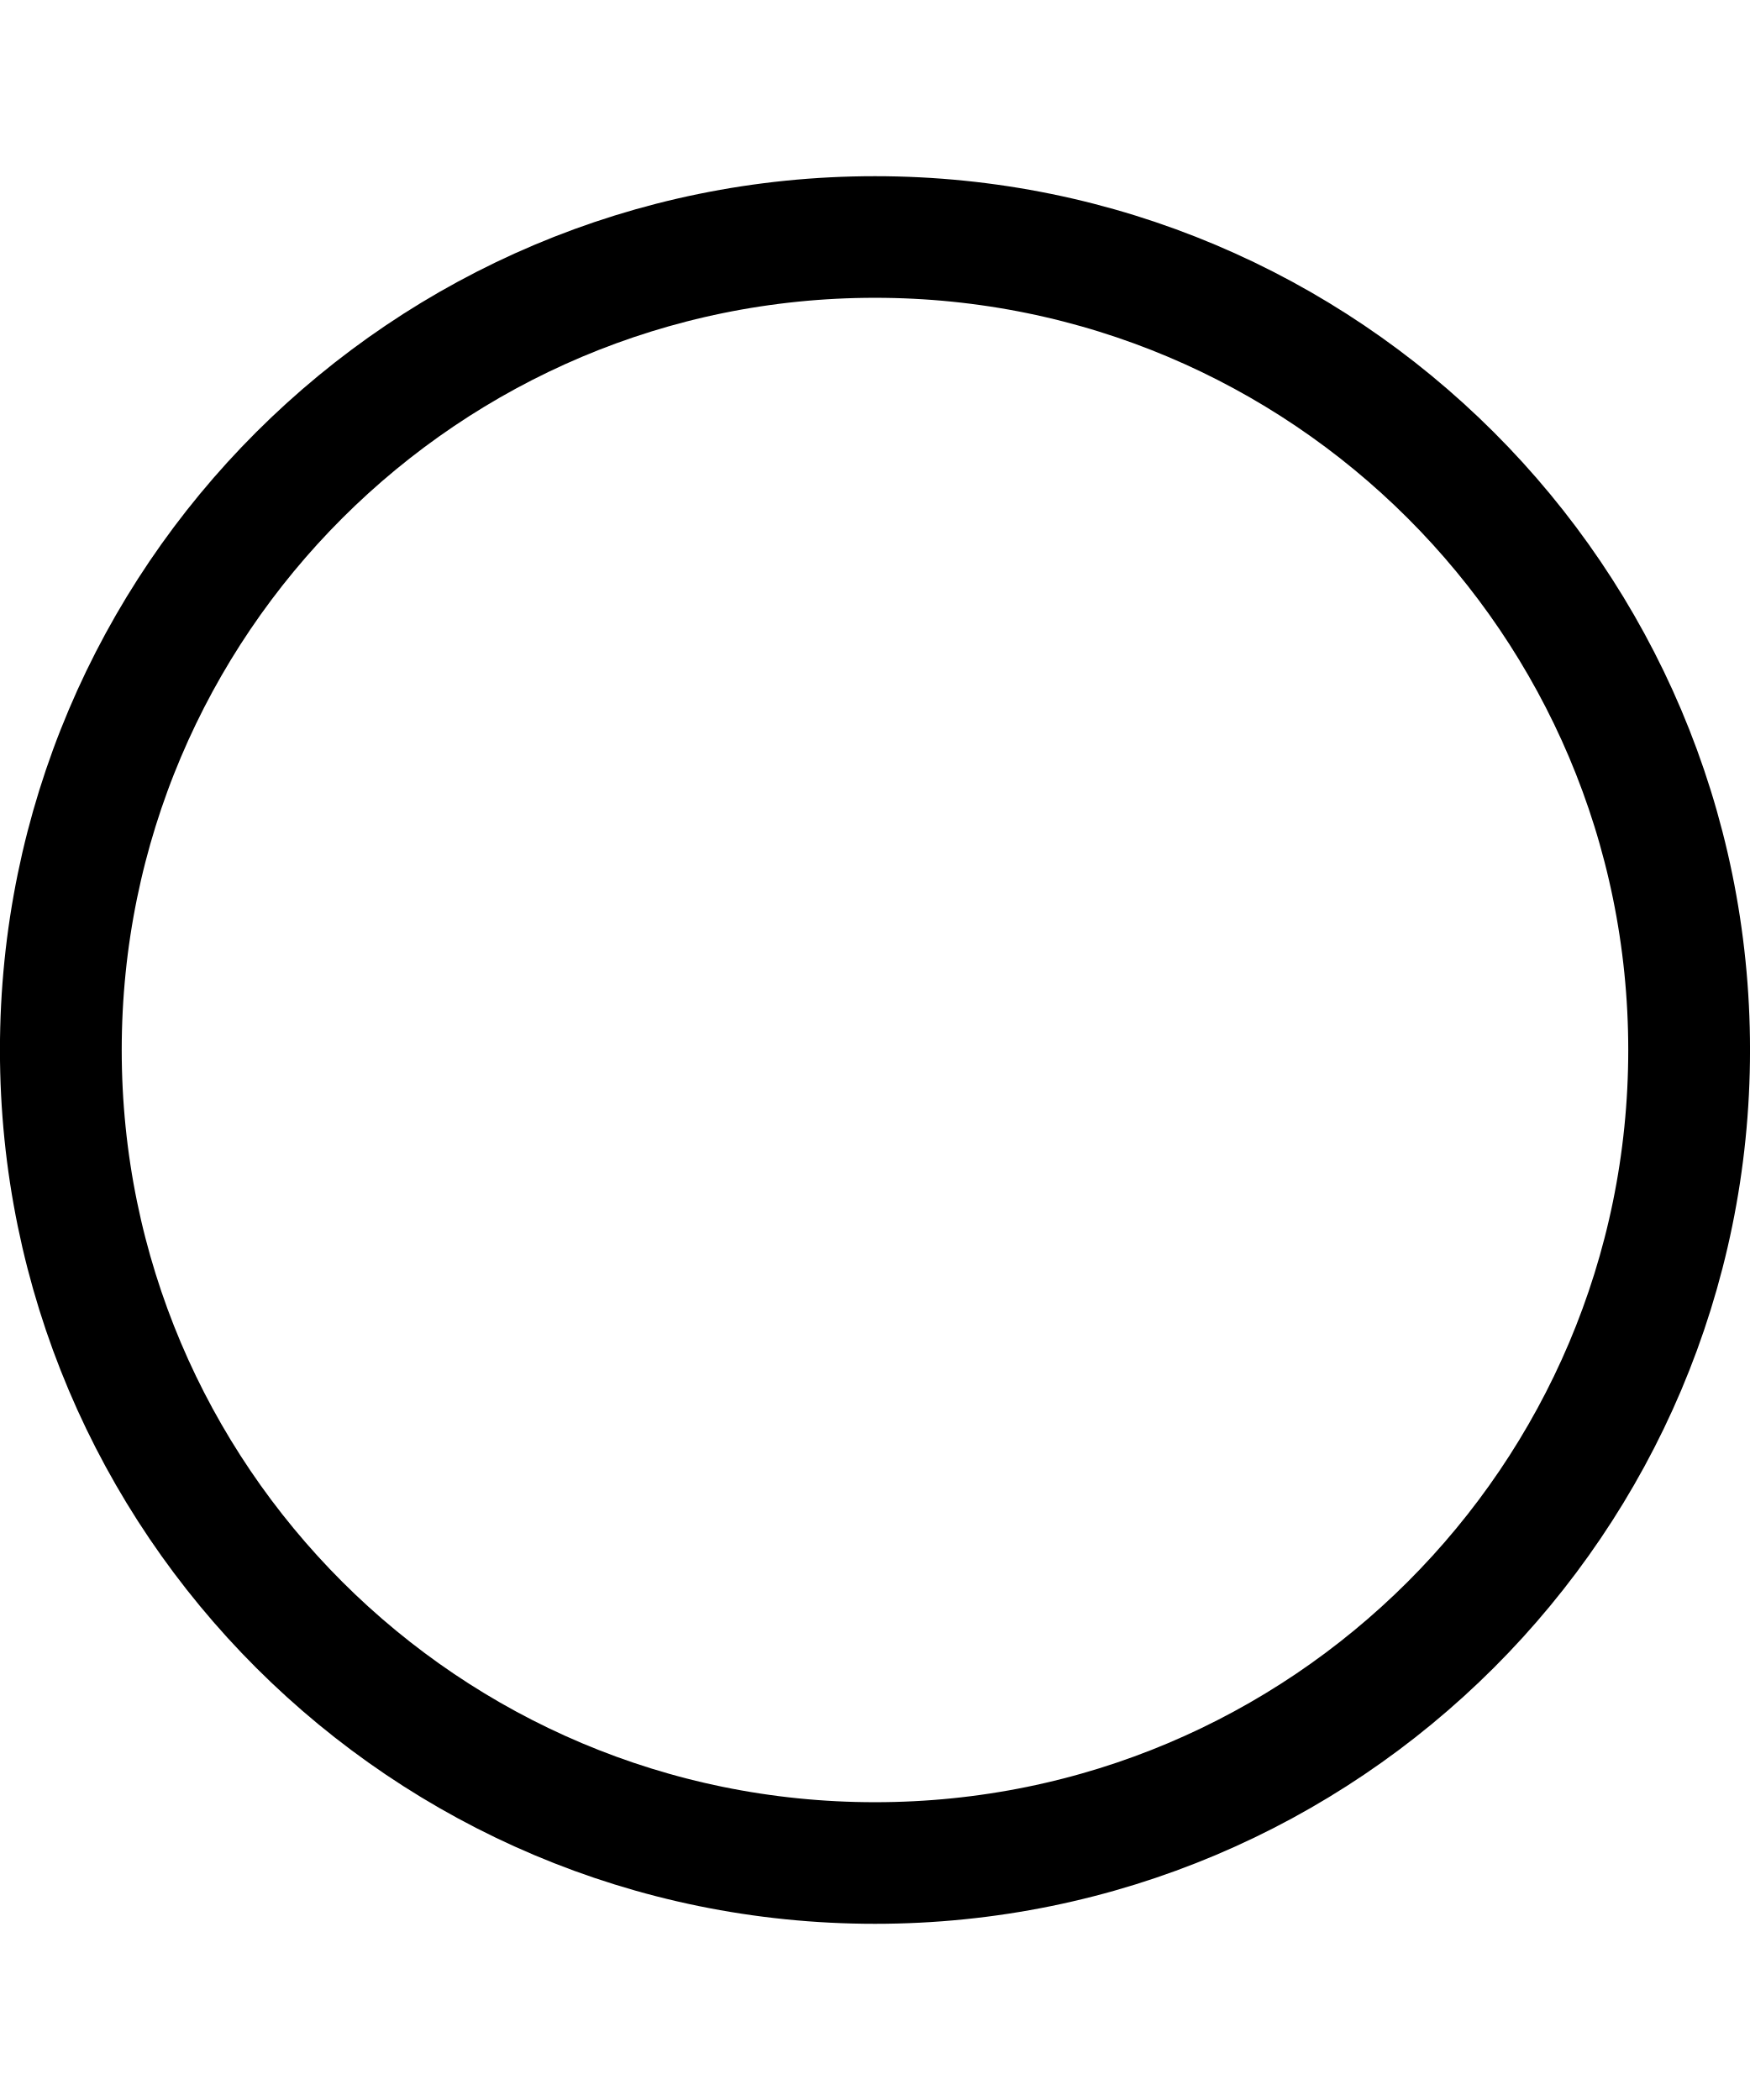
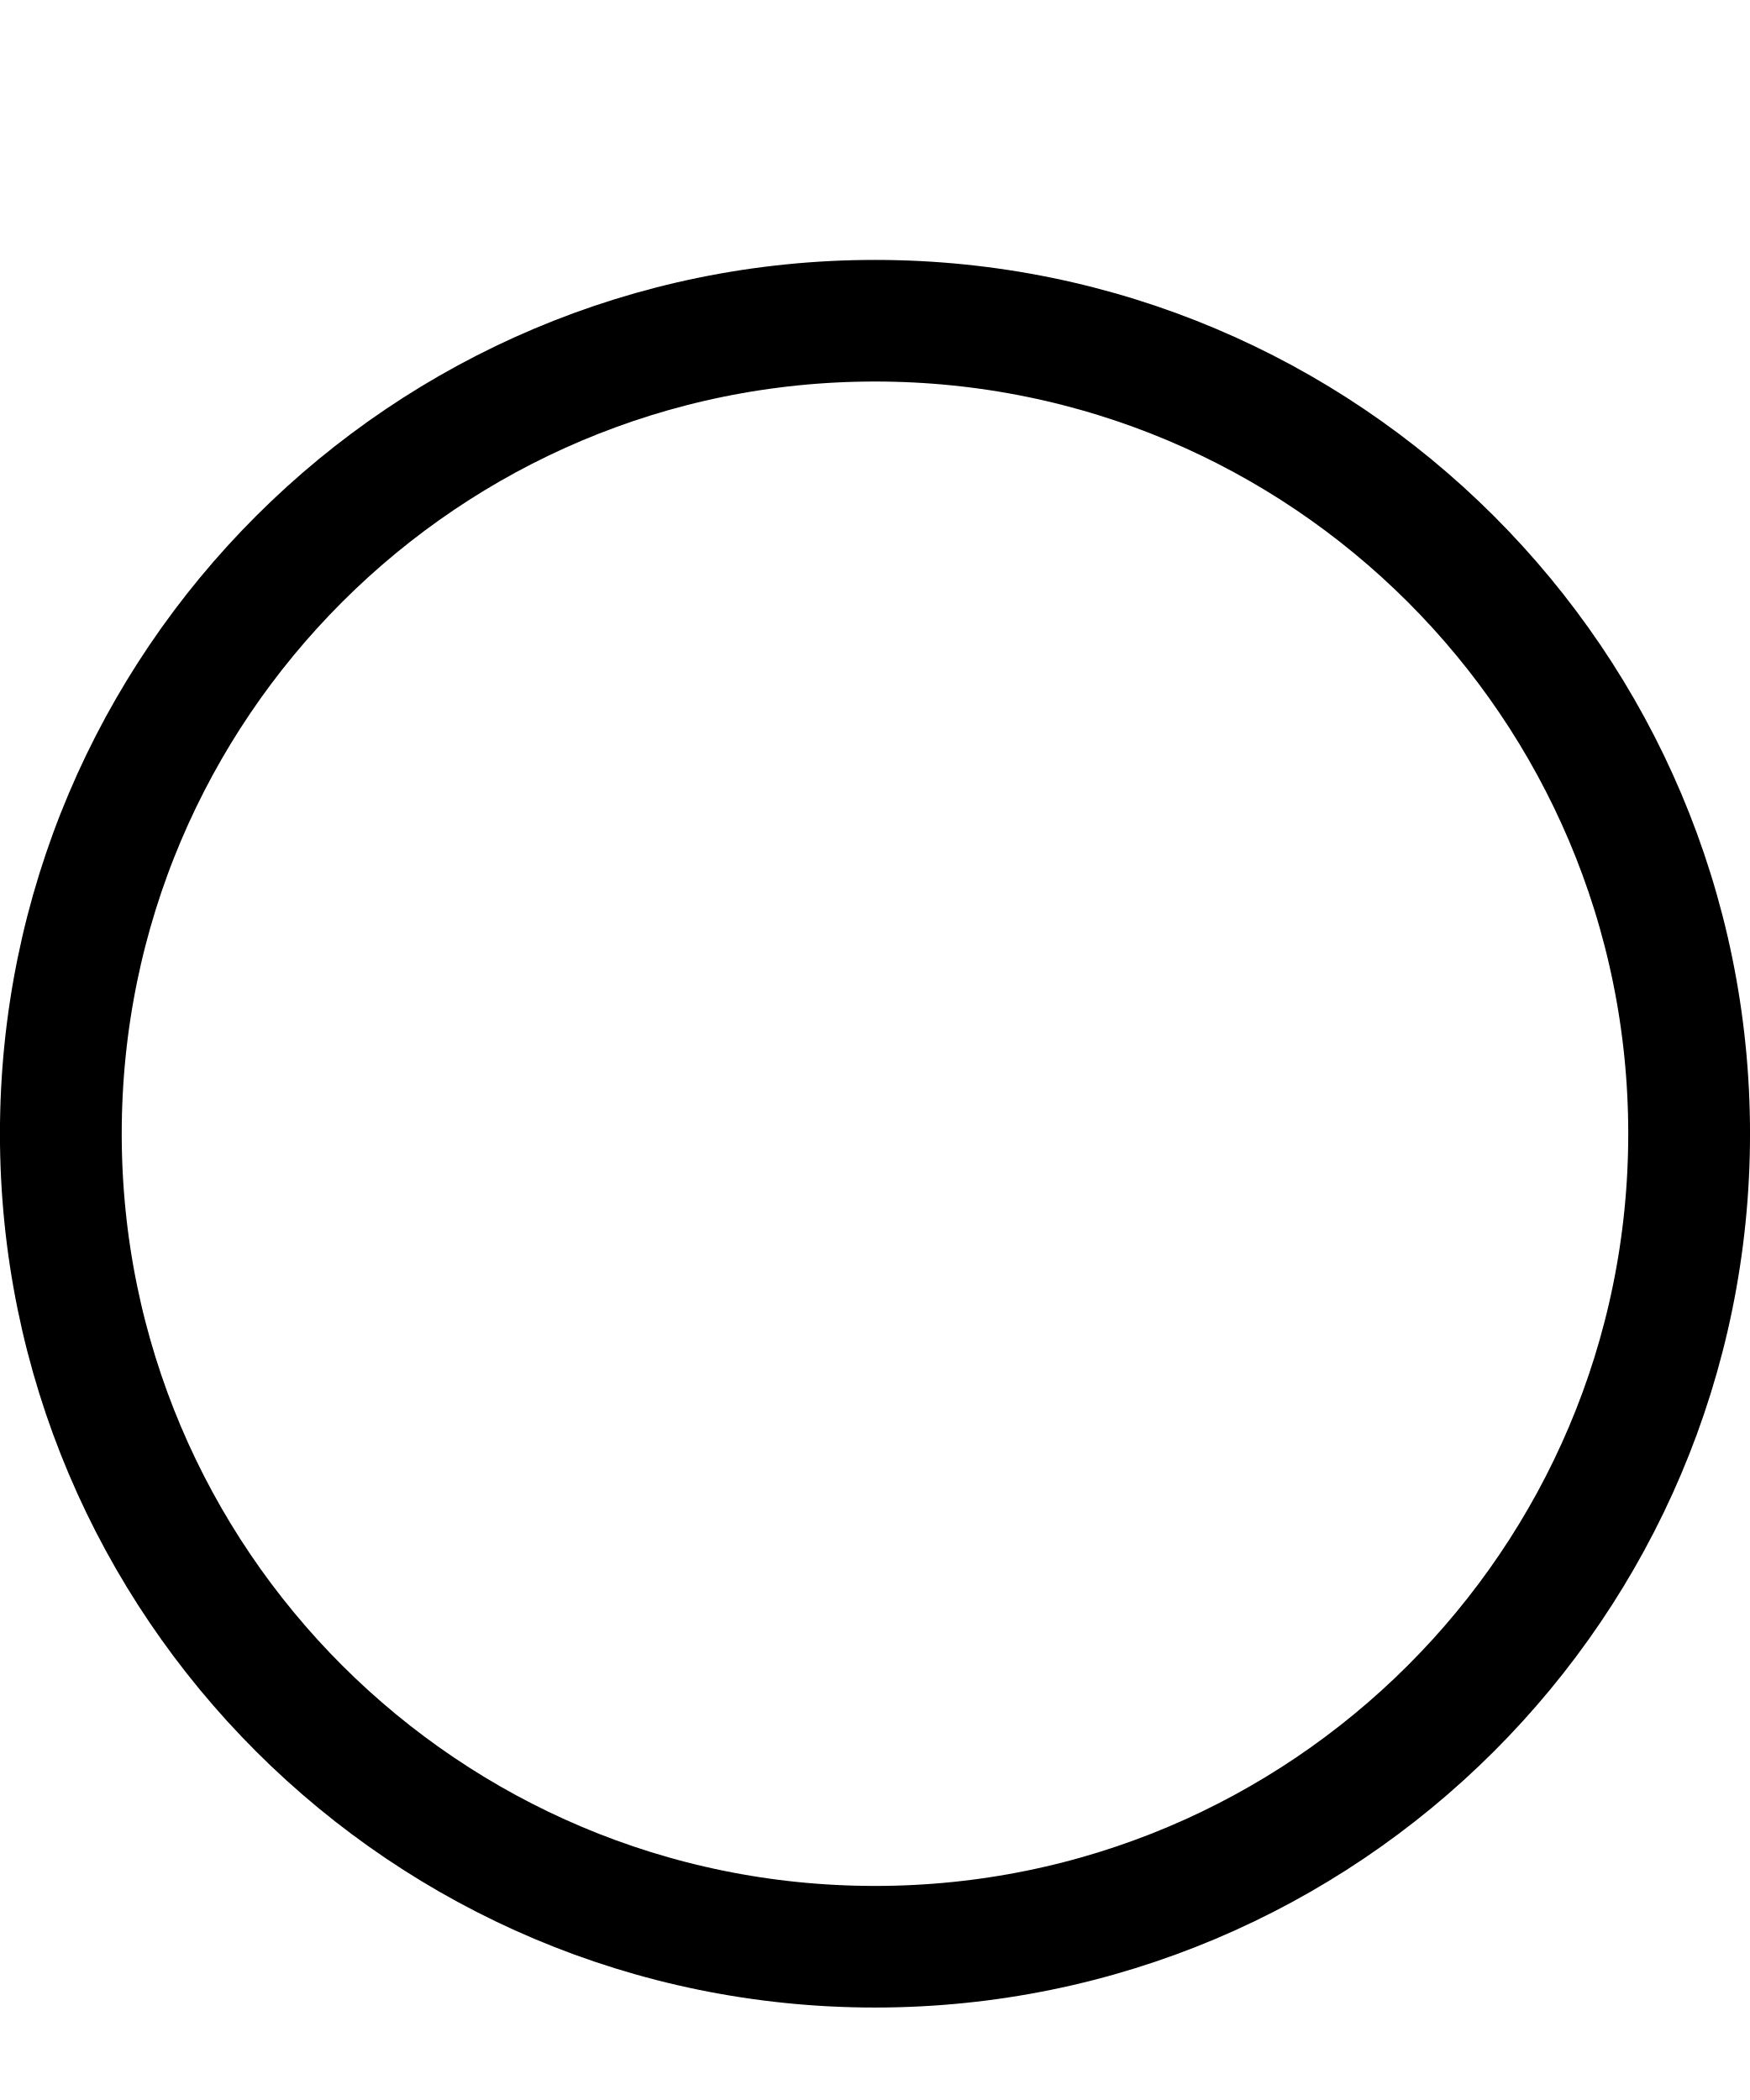
<svg xmlns="http://www.w3.org/2000/svg" viewBox="0 -2027 2048 2458">
  <g transform="scale(1 -1)">
-     <g transform="matrix(11.84271 0 0 -11.84271 0 1820.813)">
+     <g transform="matrix(11.84271 0 0 -11.84271 0 1722.813)">
      <g transform="translate(-0.649598,-142.3377)">
        <path d="m 327.794,129.91 c 0,36.96 -29.962,66.923 -66.923,66.923 -36.96,0 -66.923,-29.962 -66.923,-66.923 0,-36.96 29.962,-66.923 66.923,-66.923 36.96,0 66.923,29.962 66.923,66.923 z" transform="matrix(1.202185,0,0,1.200687,-226.5001,72.72308)" fill="none" stroke="#000" stroke-width="10.01" />
      </g>
    </g>
  </g>
</svg>
